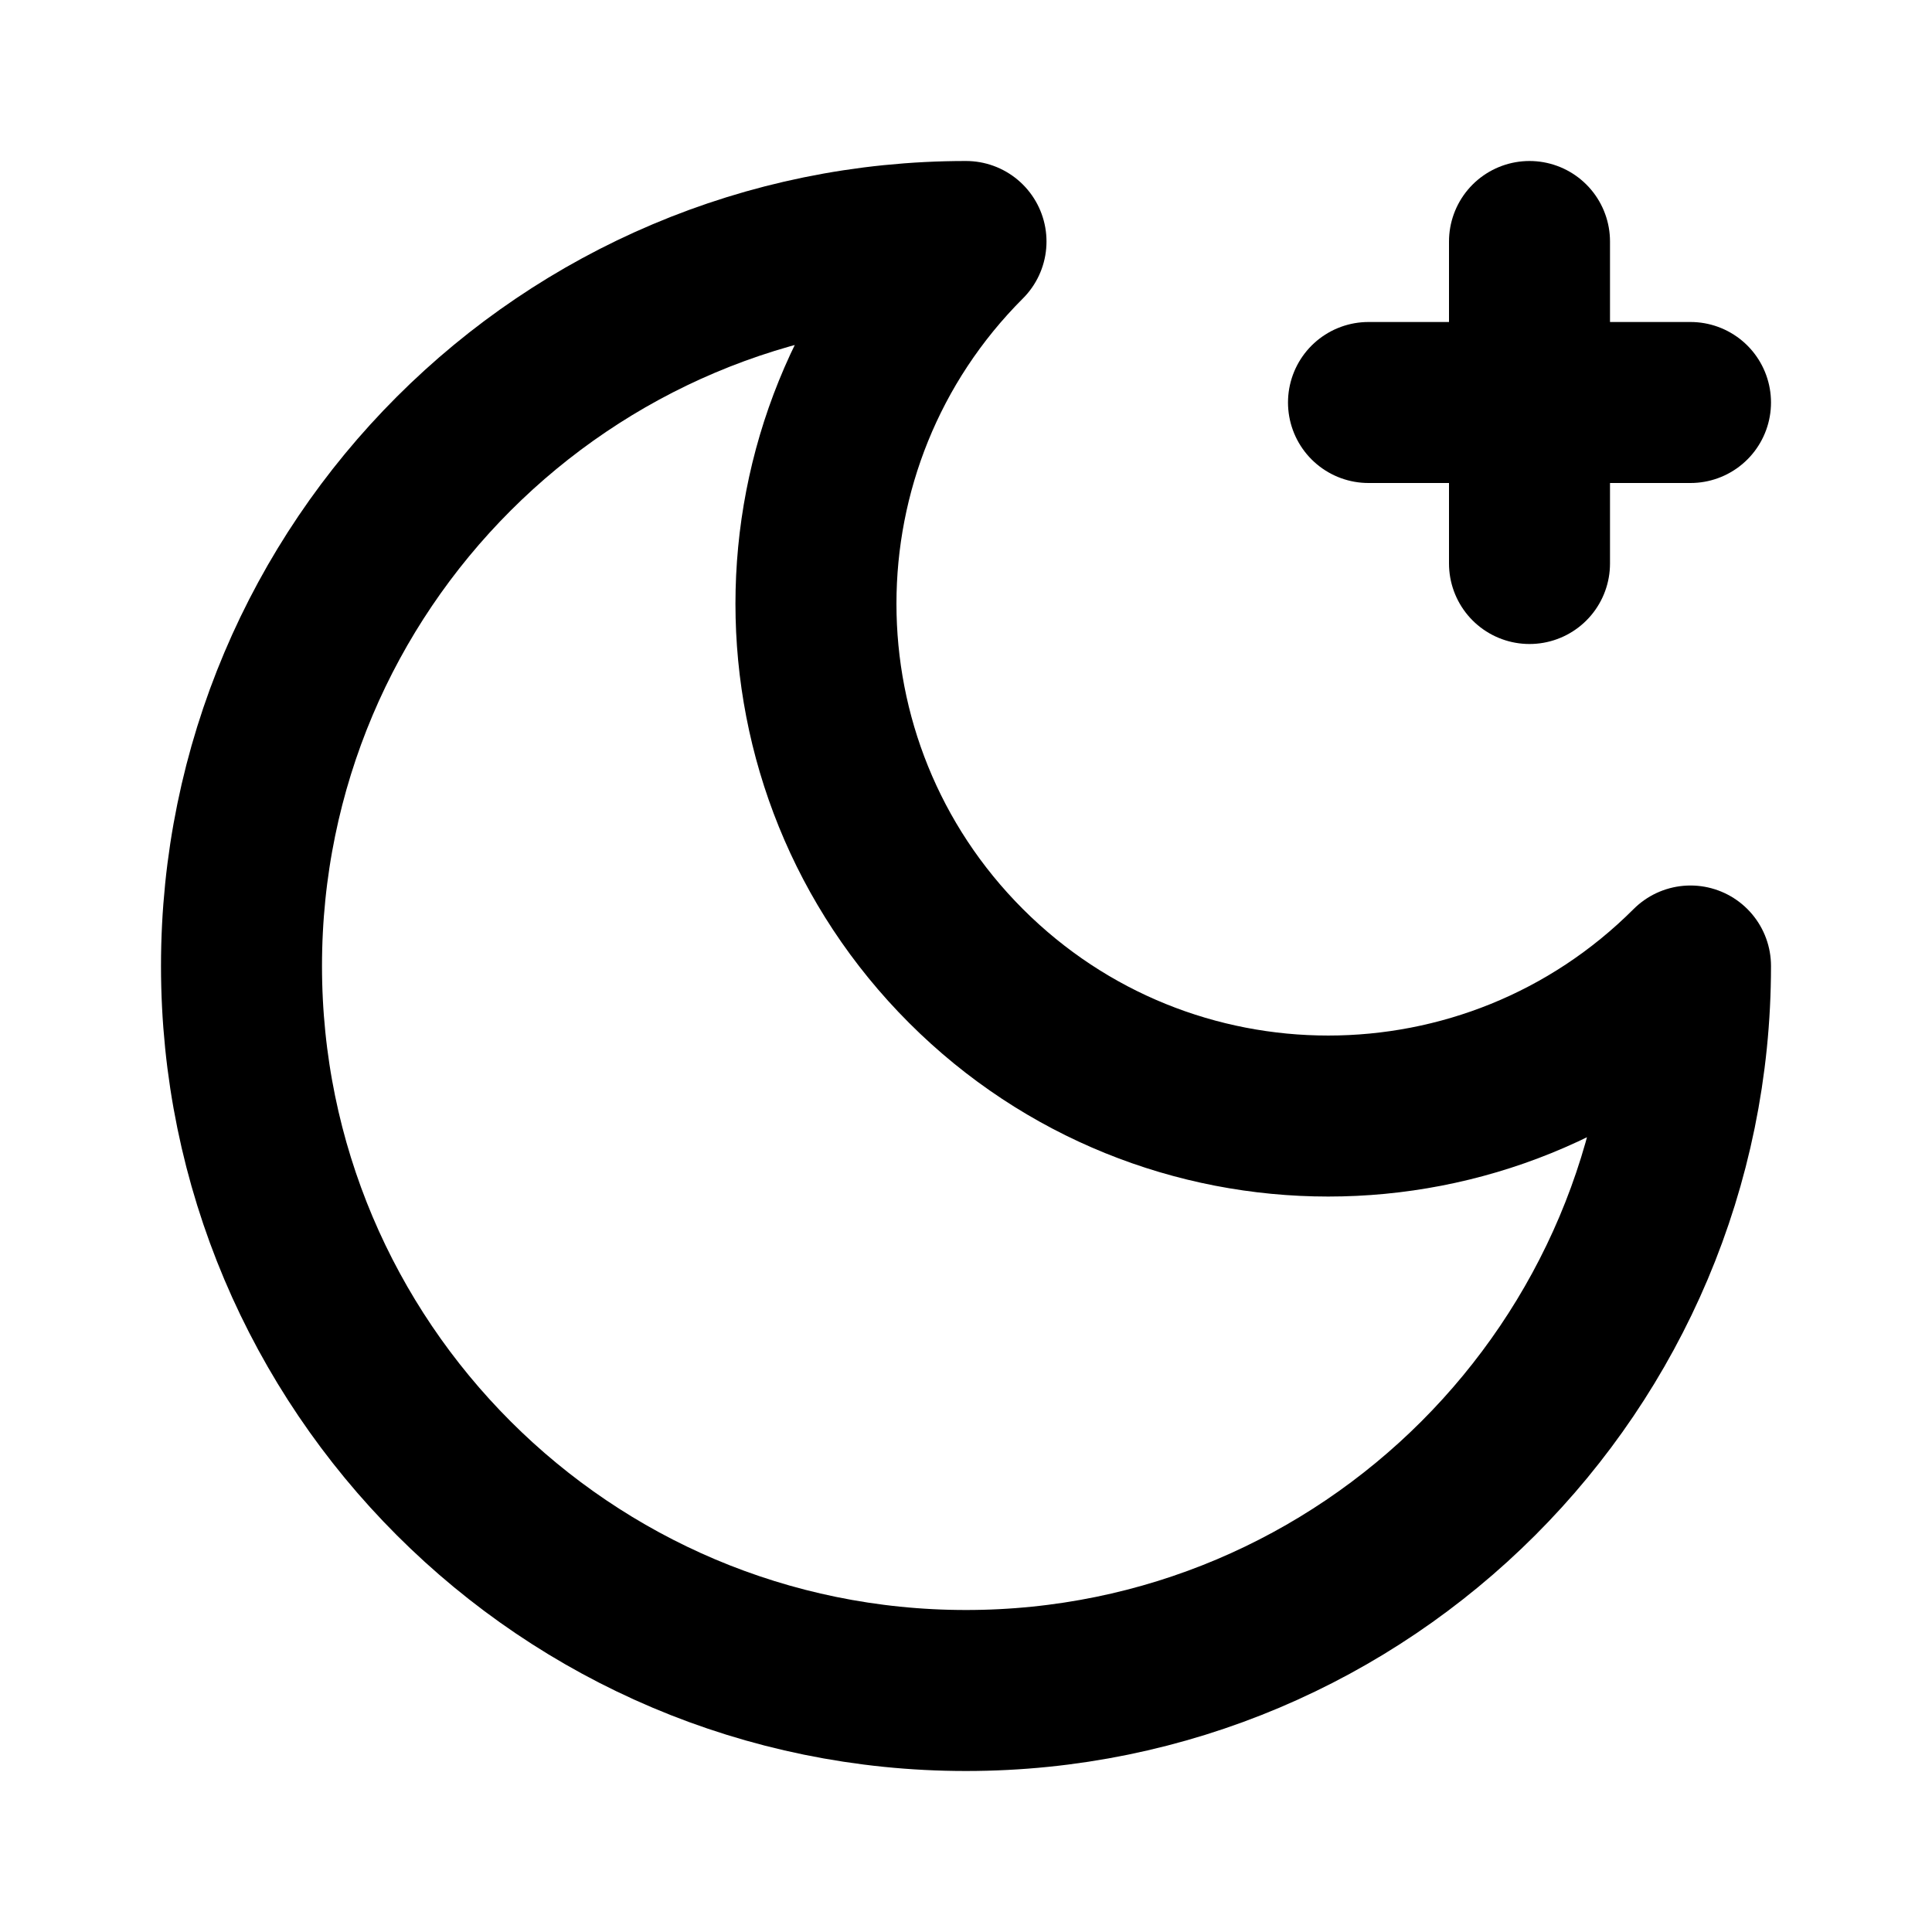
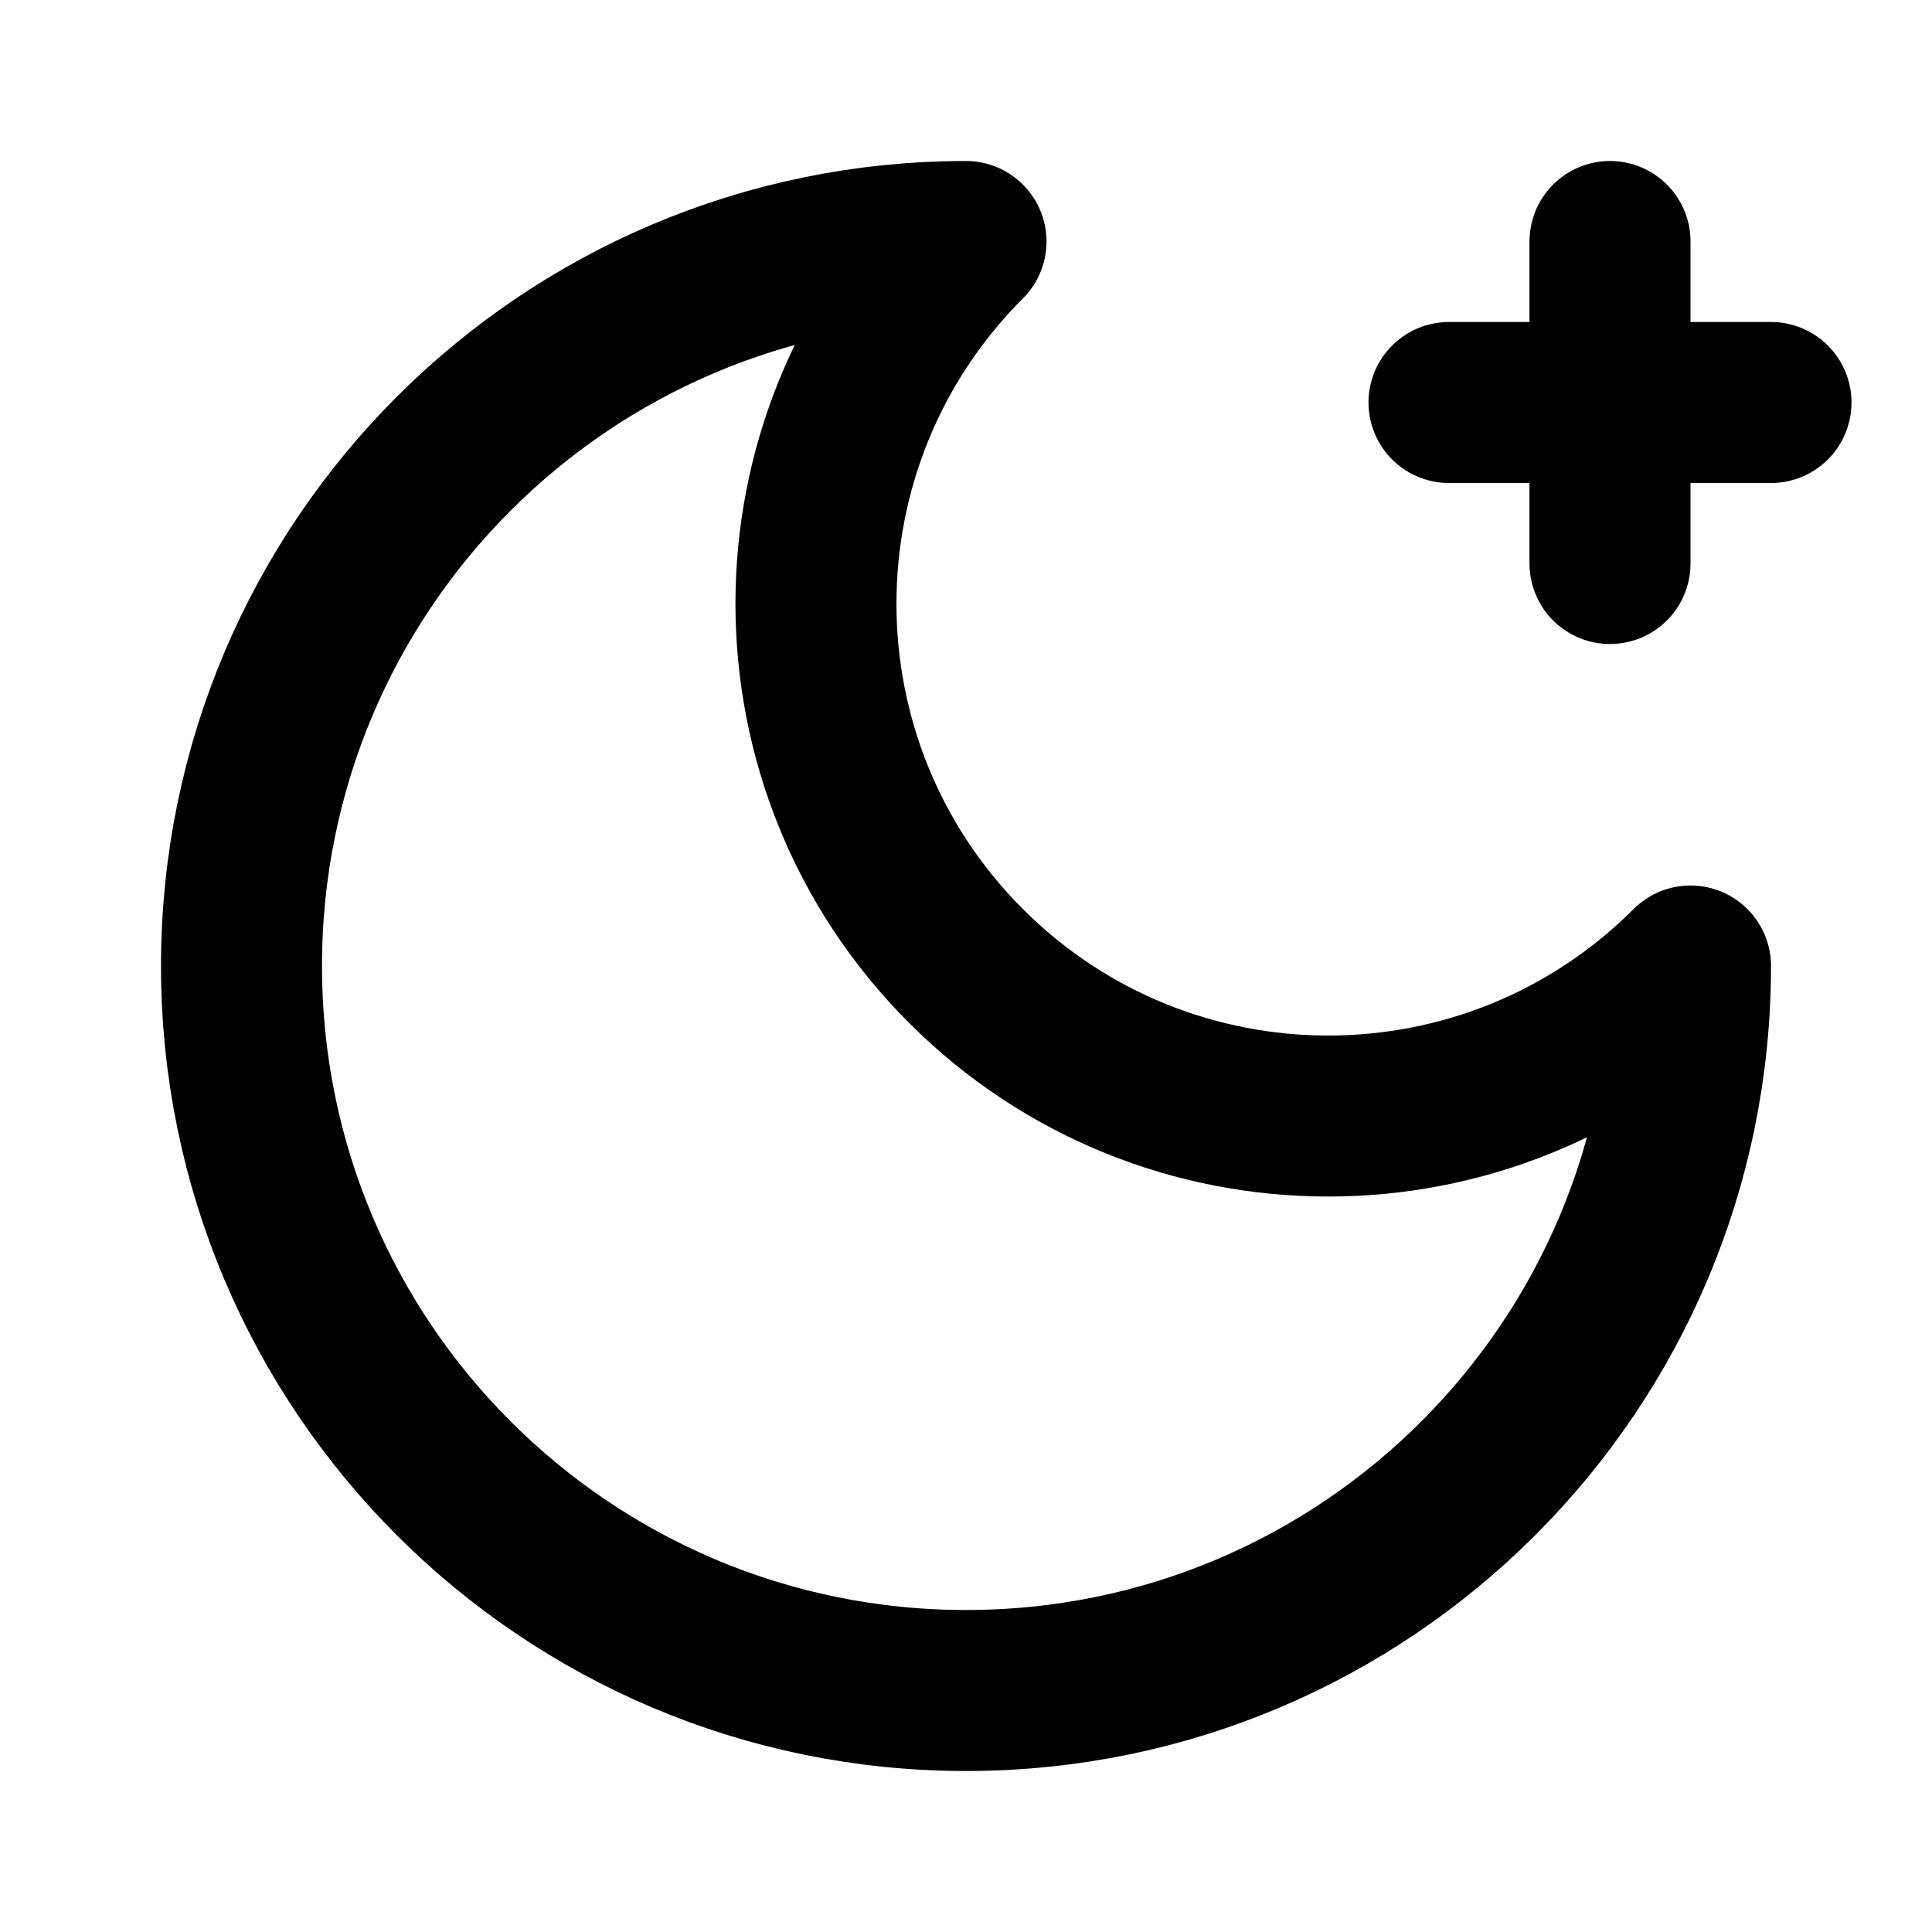
<svg xmlns="http://www.w3.org/2000/svg" width="24" height="24" viewBox="0 0 24 24" fill="none" stroke="currentColor" stroke-width="2" stroke-linecap="round" stroke-linejoin="round">
-   <path d="M12 3a6 6 0 0 0 9 9 9 9 0 1 1-9-9Z" />
-   <path d="M19 3v4" />
-   <path d="M21 5h-4" />
+   <path d="M12 3a6 6 0 0 0 9 9 9 9 0 1 1-9-9" />
+   <path d="M20 3v4" />
+   <path d="M22 5h-4" />
</svg>
